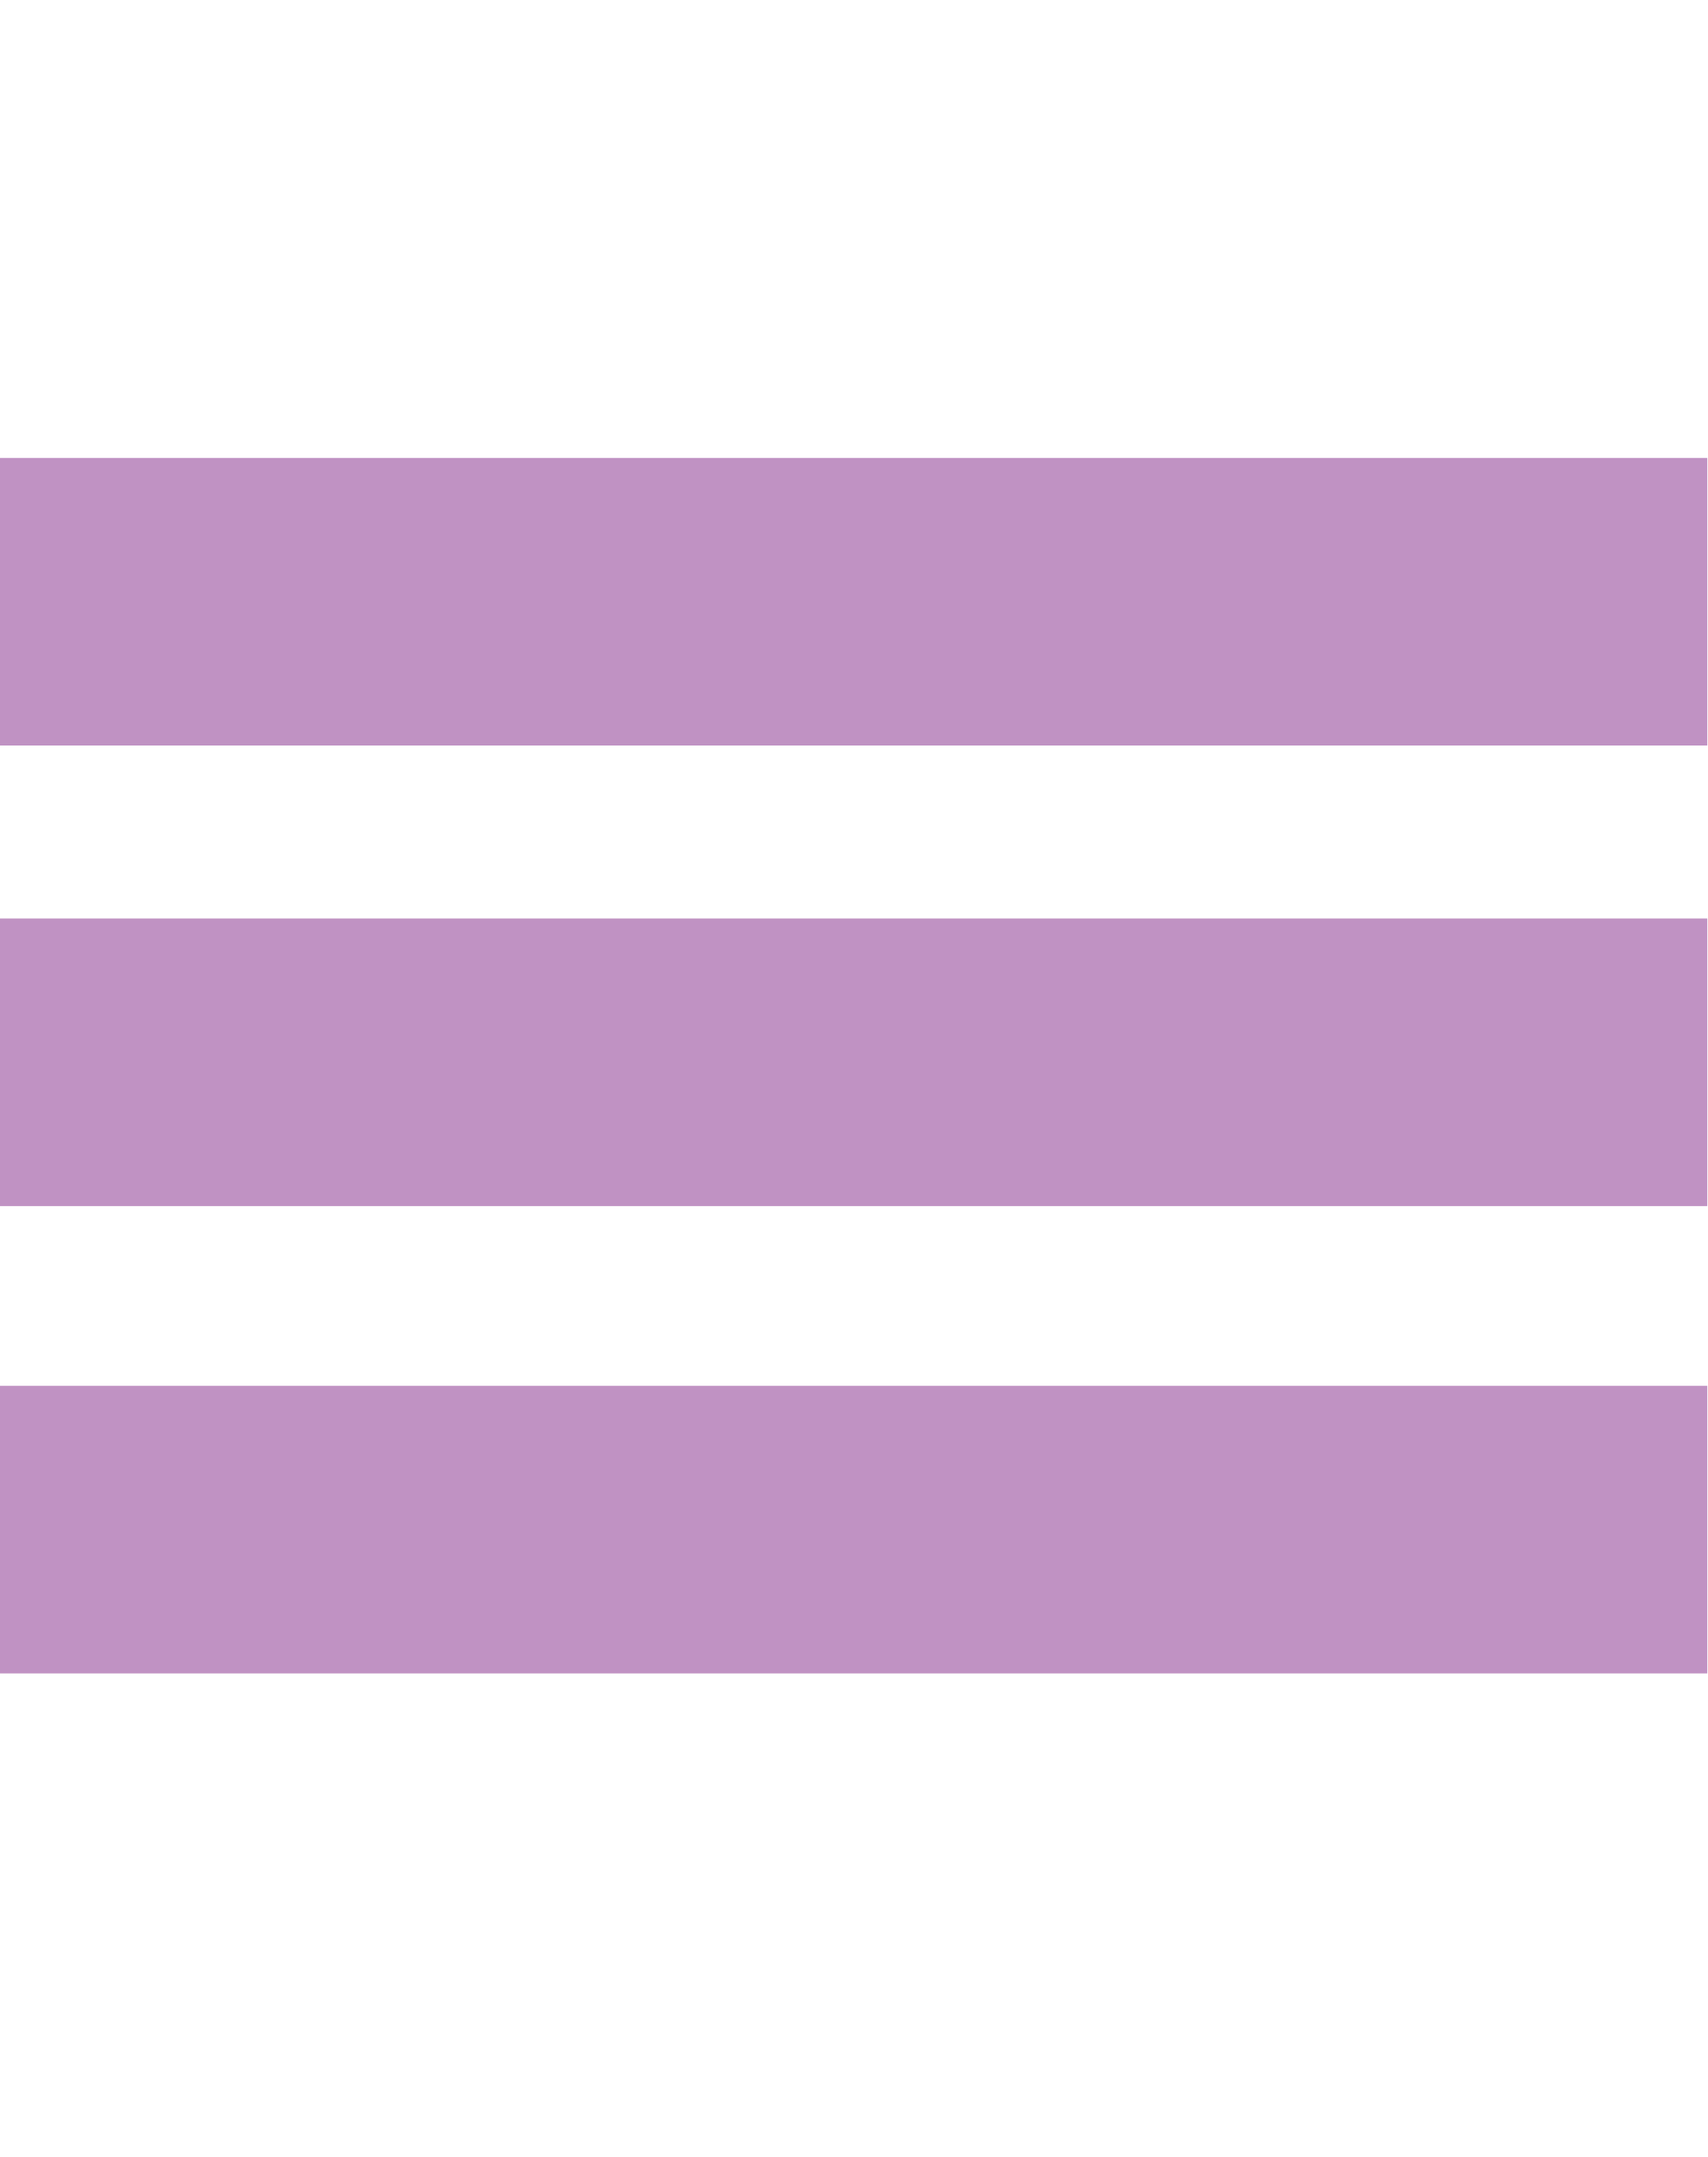
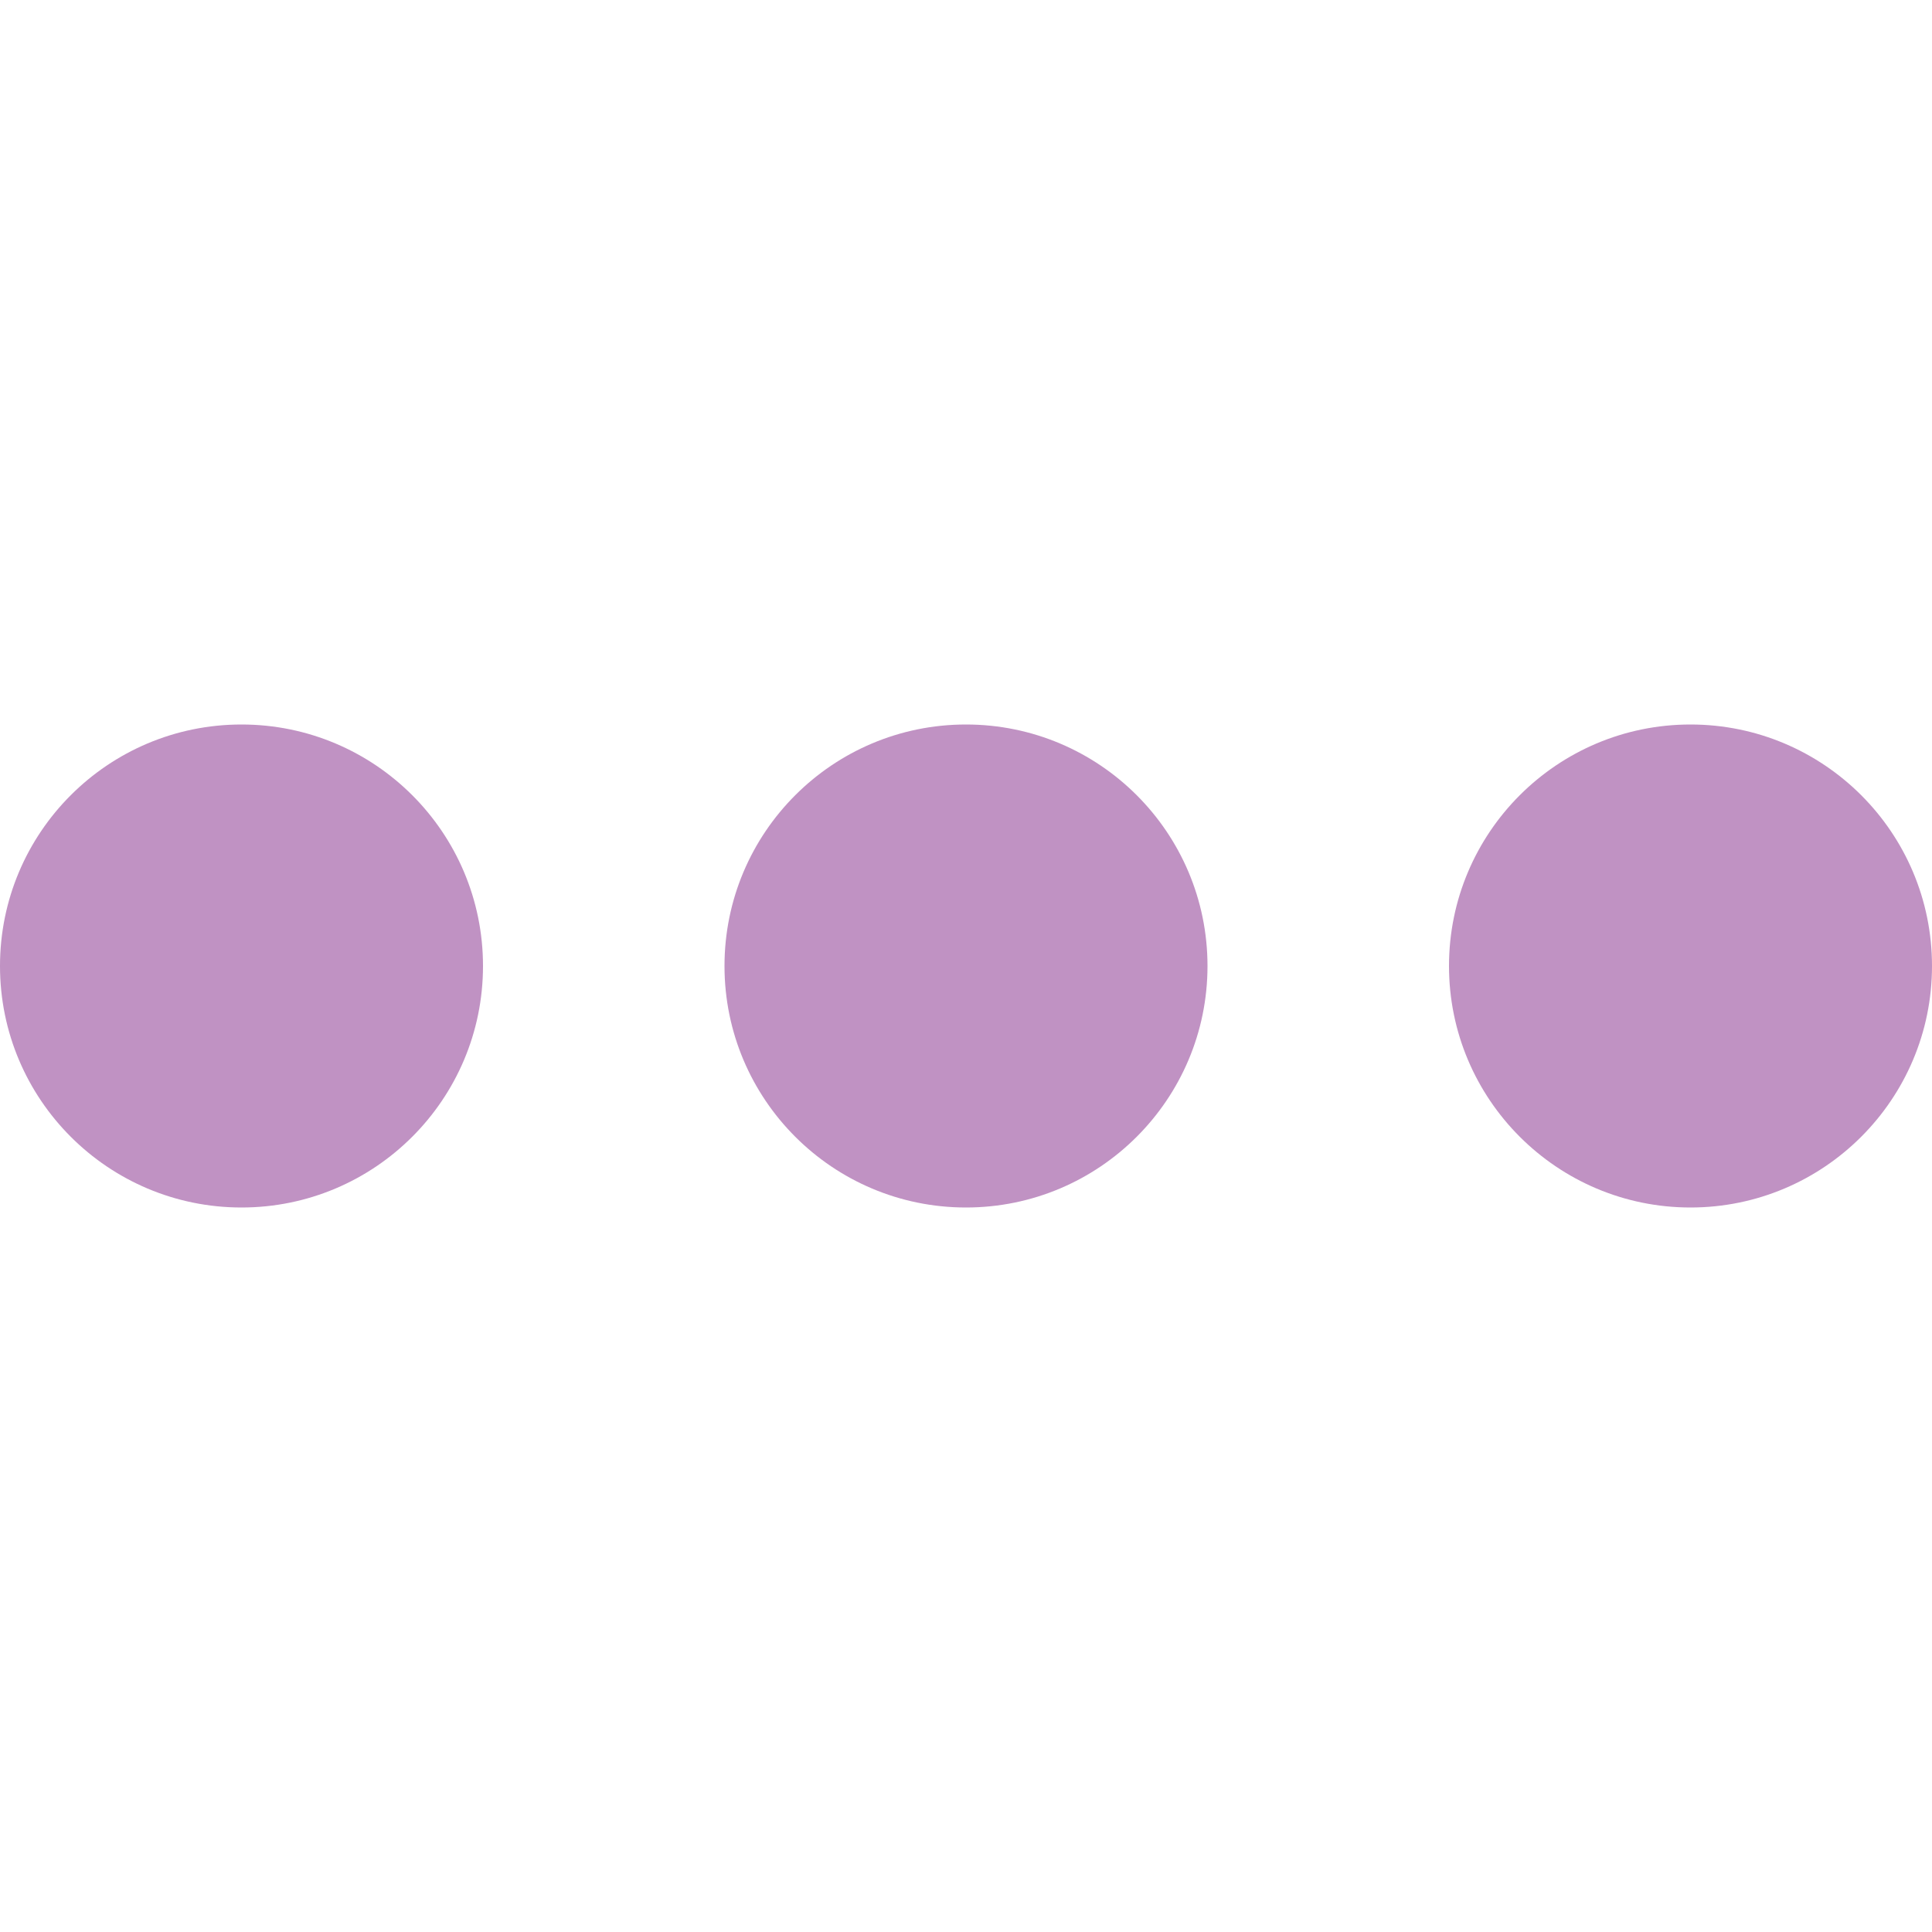
- <svg xmlns="http://www.w3.org/2000/svg" version="1.1" id="Layer_1" x="0px" y="0px" width="47.5px" height="60px" viewBox="26.25 25.019 47.5 60" enable-background="new 26.25 25.019 47.5 60" xml:space="preserve">
-   <rect x="26.25" y="37.757" fill="#C092C3" width="47.5" height="8" />
-   <rect x="26.25" y="50.568" fill="#C092C3" width="47.5" height="8" />
-   <rect x="26.25" y="63.568" fill="#C092C3" width="47.5" height="8" />
+ <svg xmlns="http://www.w3.org/2000/svg" version="1.1" id="Layer_1" x="0px" y="0px" width="24px" height="24px" viewBox="0 0 24 24" enable-background="new 0 0 24 24" xml:space="preserve">
+   <path fill="#C092C3" d="M15,12c0,1.656-1.344,3-3,3c-1.657,0-3-1.344-3-3c0-1.657,1.343-3,3-3C13.656,9,15,10.343,15,12z M21,9  c-1.656,0-3,1.343-3,3c0,1.656,1.344,3,3,3s3-1.344,3-3C24,10.343,22.656,9,21,9z M3,9c-1.657,0-3,1.343-3,3c0,1.656,1.343,3,3,3  s3-1.344,3-3C6,10.343,4.657,9,3,9z" />
</svg>
